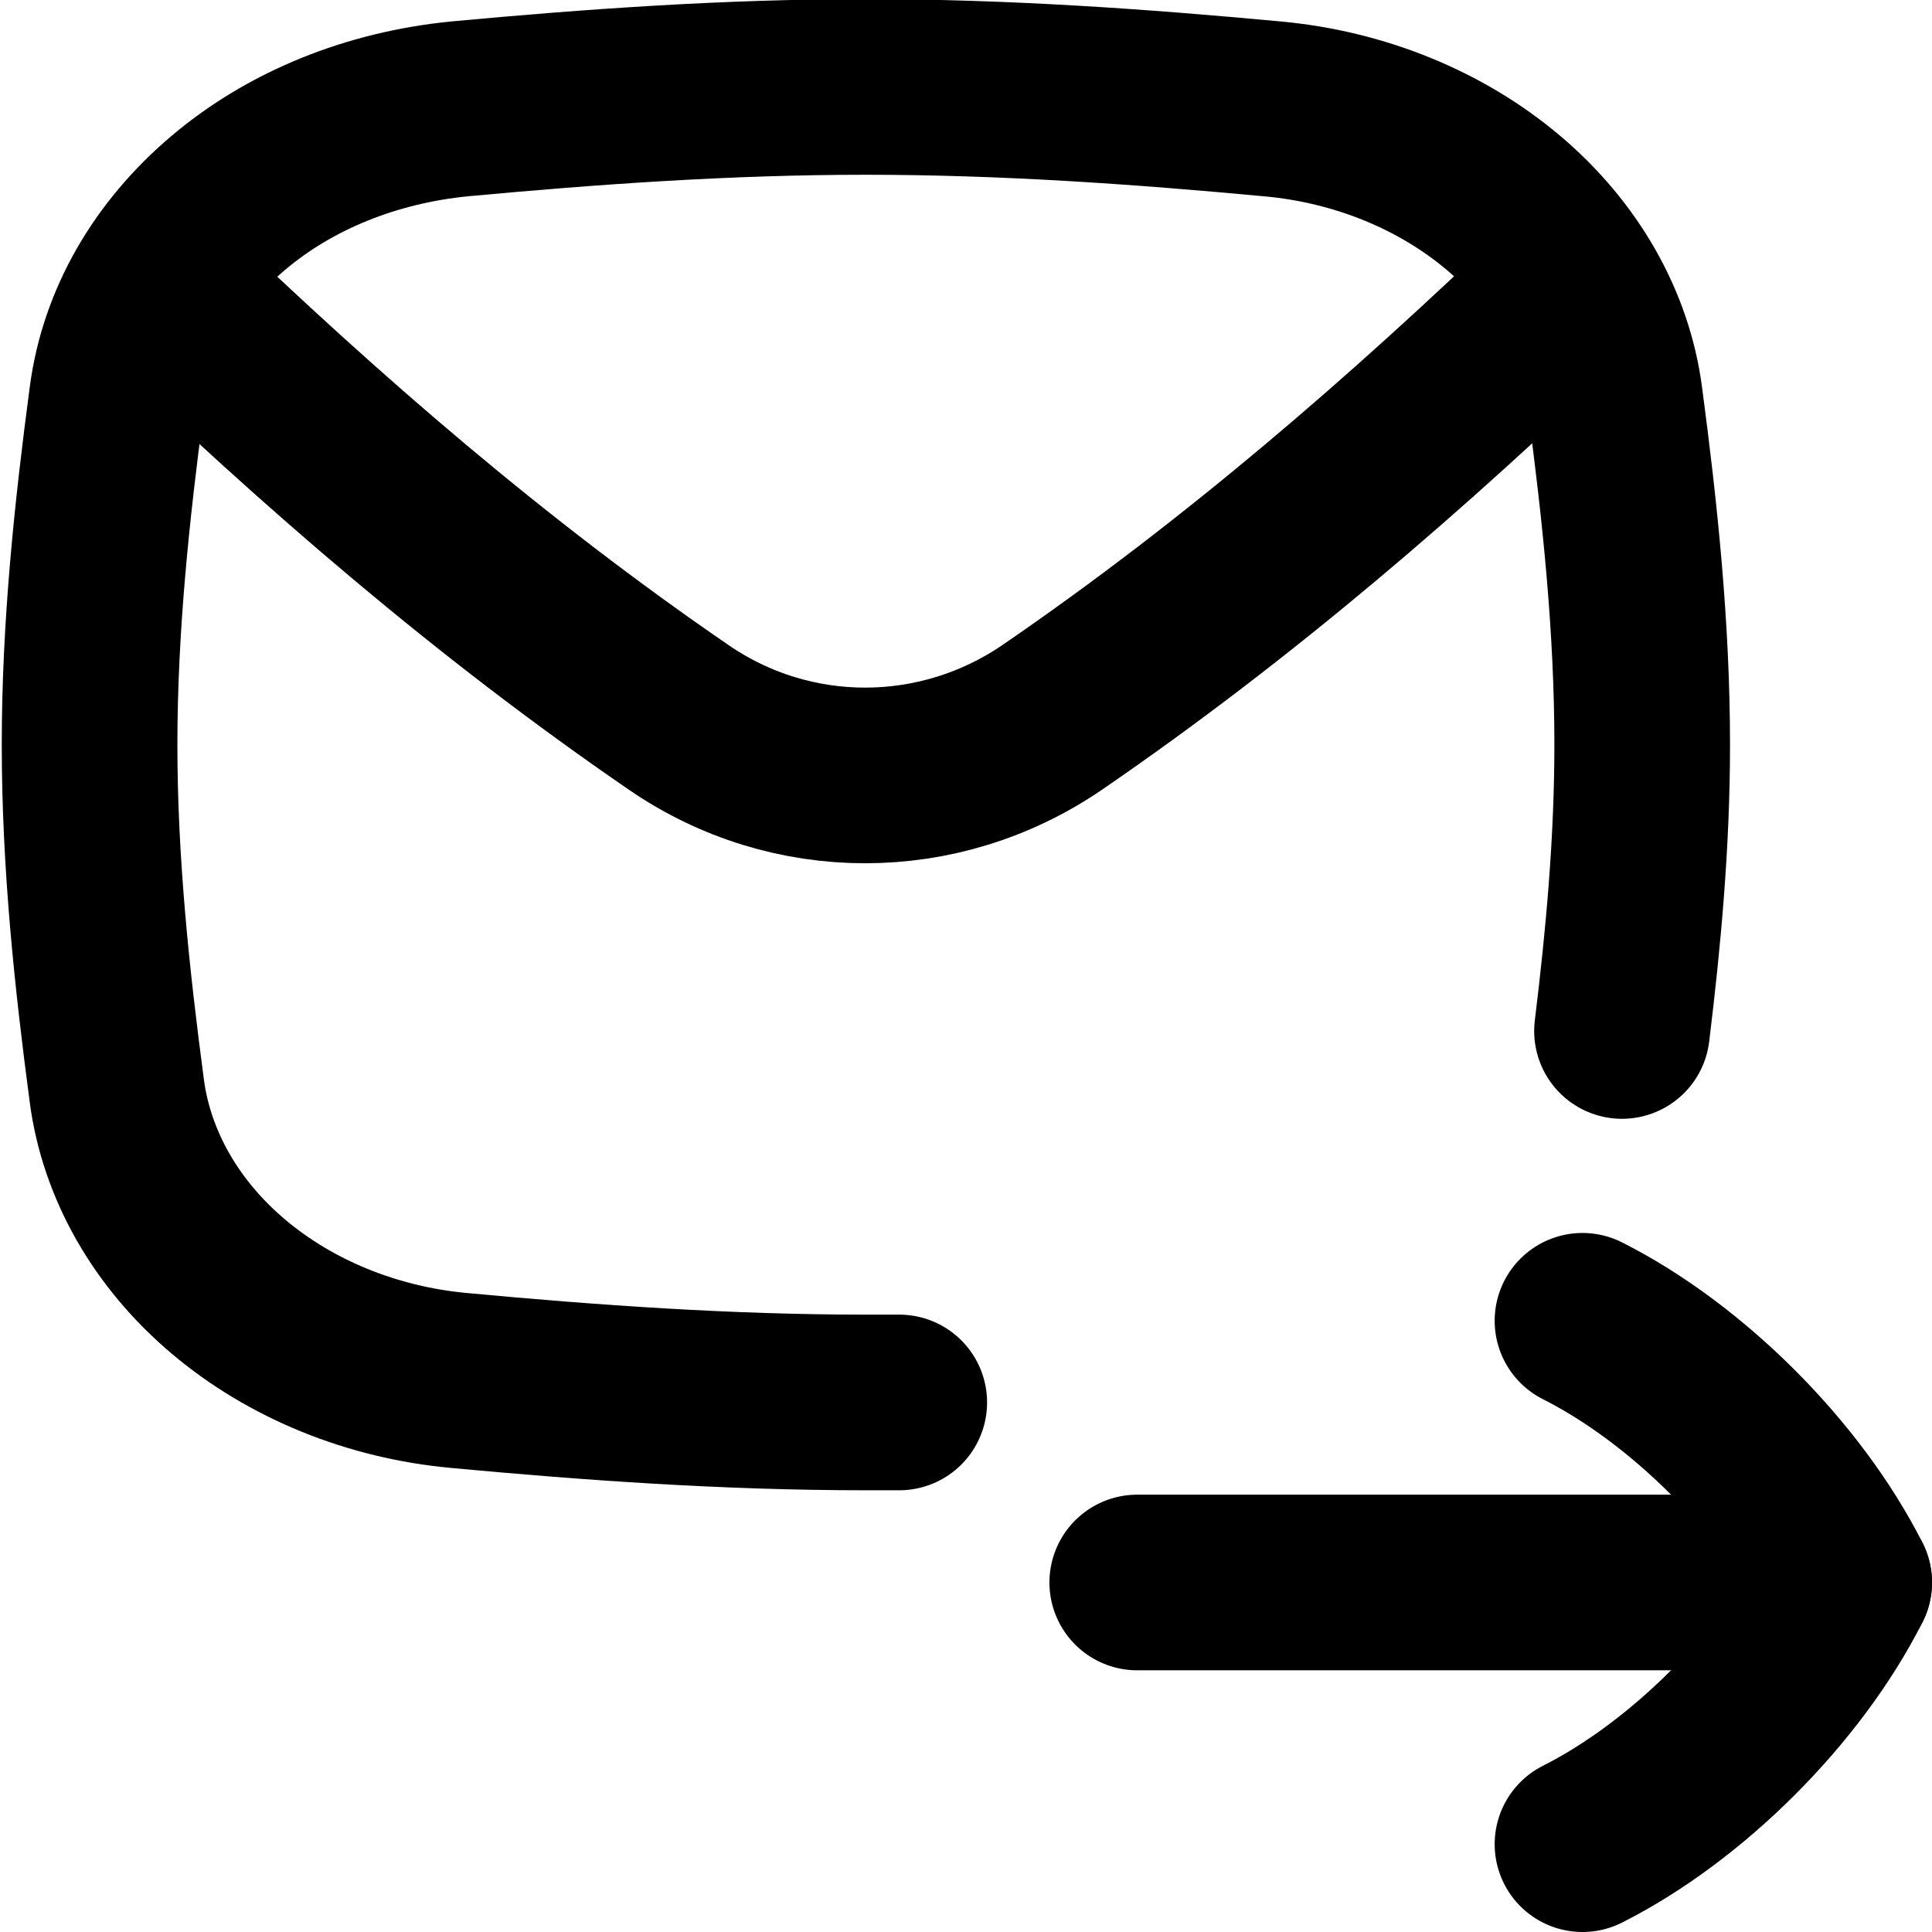
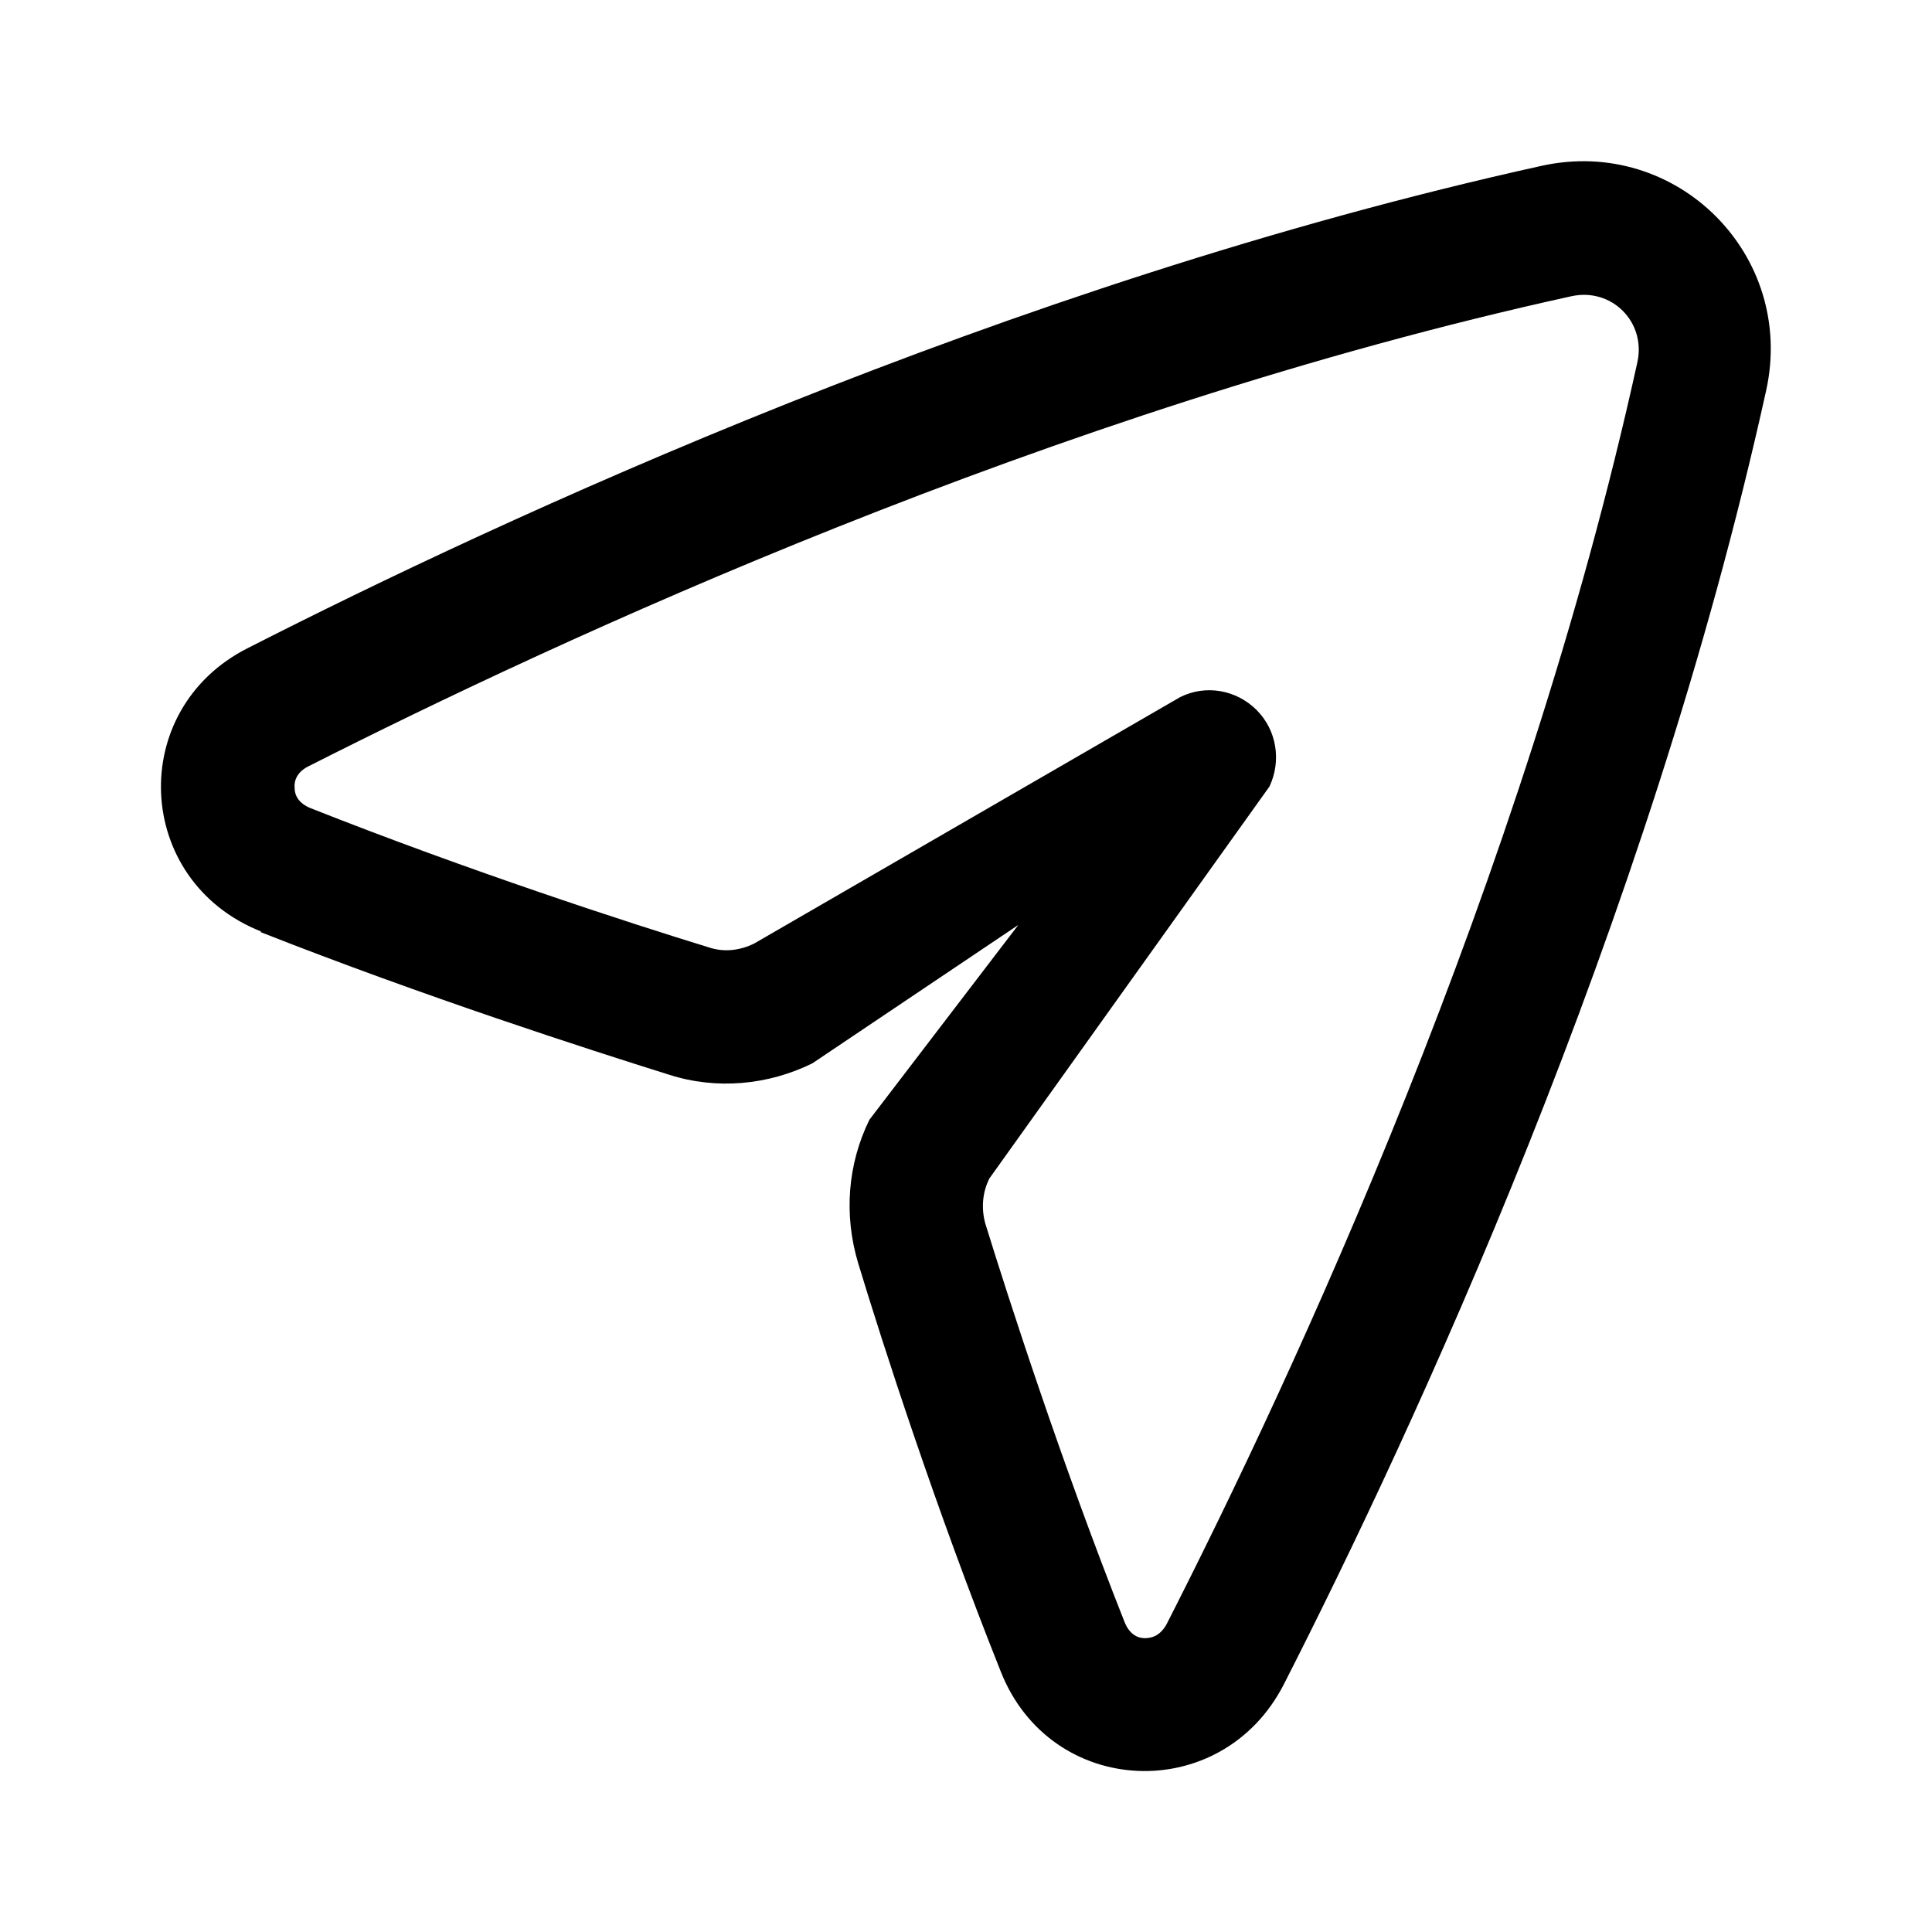
- <svg xmlns="http://www.w3.org/2000/svg" id="Mail-Add--Streamline-Flex" version="1.1" viewBox="0 0 22 22">
+ <svg xmlns="http://www.w3.org/2000/svg" id="Mail-Add--Streamline-Flex" version="1.1" width="20" height="20" viewBox="0 0 24 24">
  <defs>
    <style>
      .st0 {
-         fill: none;
-         stroke: #000;
-         stroke-linecap: round;
-         stroke-linejoin: round;
-         stroke-width: 2px;
+         fill-rule: evenodd;
      }
    </style>
  </defs>
-   <g id="email-forward--email-forward-arrow-letter-message">
-     <path id="Intersect" class="st0" d="M18.47,11.74c.13-1.06.23-2.15.23-3.26,0-1.34-.14-2.66-.31-3.94-.11-.84-.56-1.63-1.27-2.23-.71-.6-1.64-.98-2.63-1.07-1.5-.14-3.05-.25-4.63-.25s-3.12.11-4.63.25c-1,.1-1.92.47-2.63,1.07-.71.6-1.16,1.38-1.27,2.23-.17,1.28-.31,2.6-.31,3.94s.14,2.66.31,3.94c.11.84.56,1.63,1.27,2.23.71.6,1.64.98,2.63,1.07,1.5.14,3.05.25,4.63.25.13,0,.26,0,.38,0" />
-     <path id="Vector_16" class="st0" d="M1.81,3.25c1.86,1.79,3.79,3.46,5.92,4.92,1.28.88,2.96.88,4.25,0,2.13-1.46,4.06-3.13,5.92-4.92" />
-     <path id="Vector" class="st0" d="M12.95,18.02h8.05" />
-     <path id="Vector_2" class="st0" d="M18.02,21c1.19-.6,2.38-1.79,2.98-2.98-.6-1.19-1.79-2.38-2.98-2.98" />
+   <g id="mail-send-email-message--send-email-paper-airplane-deliver" transform="translate(2 2)">
+     <path id="Union" class="st0" d="M1.66,7.79c0,.09.05.19.2.25,1.97.78,3.97,1.43,4.95,1.73.18.06.38.04.56-.05l5.29-3.06c.32-.16.7-.09.95.16s.31.63.16.95l-3.48,4.87c-.09.18-.1.38-.05.56.3.97.95,2.98,1.73,4.95.06.15.16.2.25.2.09,0,.19-.03.27-.17,1.57-3.08,4.43-9.22,5.85-15.68.11-.5-.32-.93-.82-.82C11.05,3.1,4.91,5.96,1.83,7.52c-.14.07-.18.18-.17.27ZM1.24,9.57c-1.58-.63-1.67-2.76-.16-3.52C4.2,4.46,10.49,1.53,17.15.06c1.68-.37,3.16,1.11,2.79,2.79-1.47,6.66-4.4,12.95-5.99,16.07-.77,1.51-2.9,1.42-3.52-.16-.81-2.03-1.47-4.08-1.77-5.07-.18-.6-.13-1.23.14-1.78l1.85-2.42-2.56,1.72c-.55.27-1.19.33-1.78.14-.99-.31-3.04-.97-5.07-1.77Z" />
  </g>
</svg>
